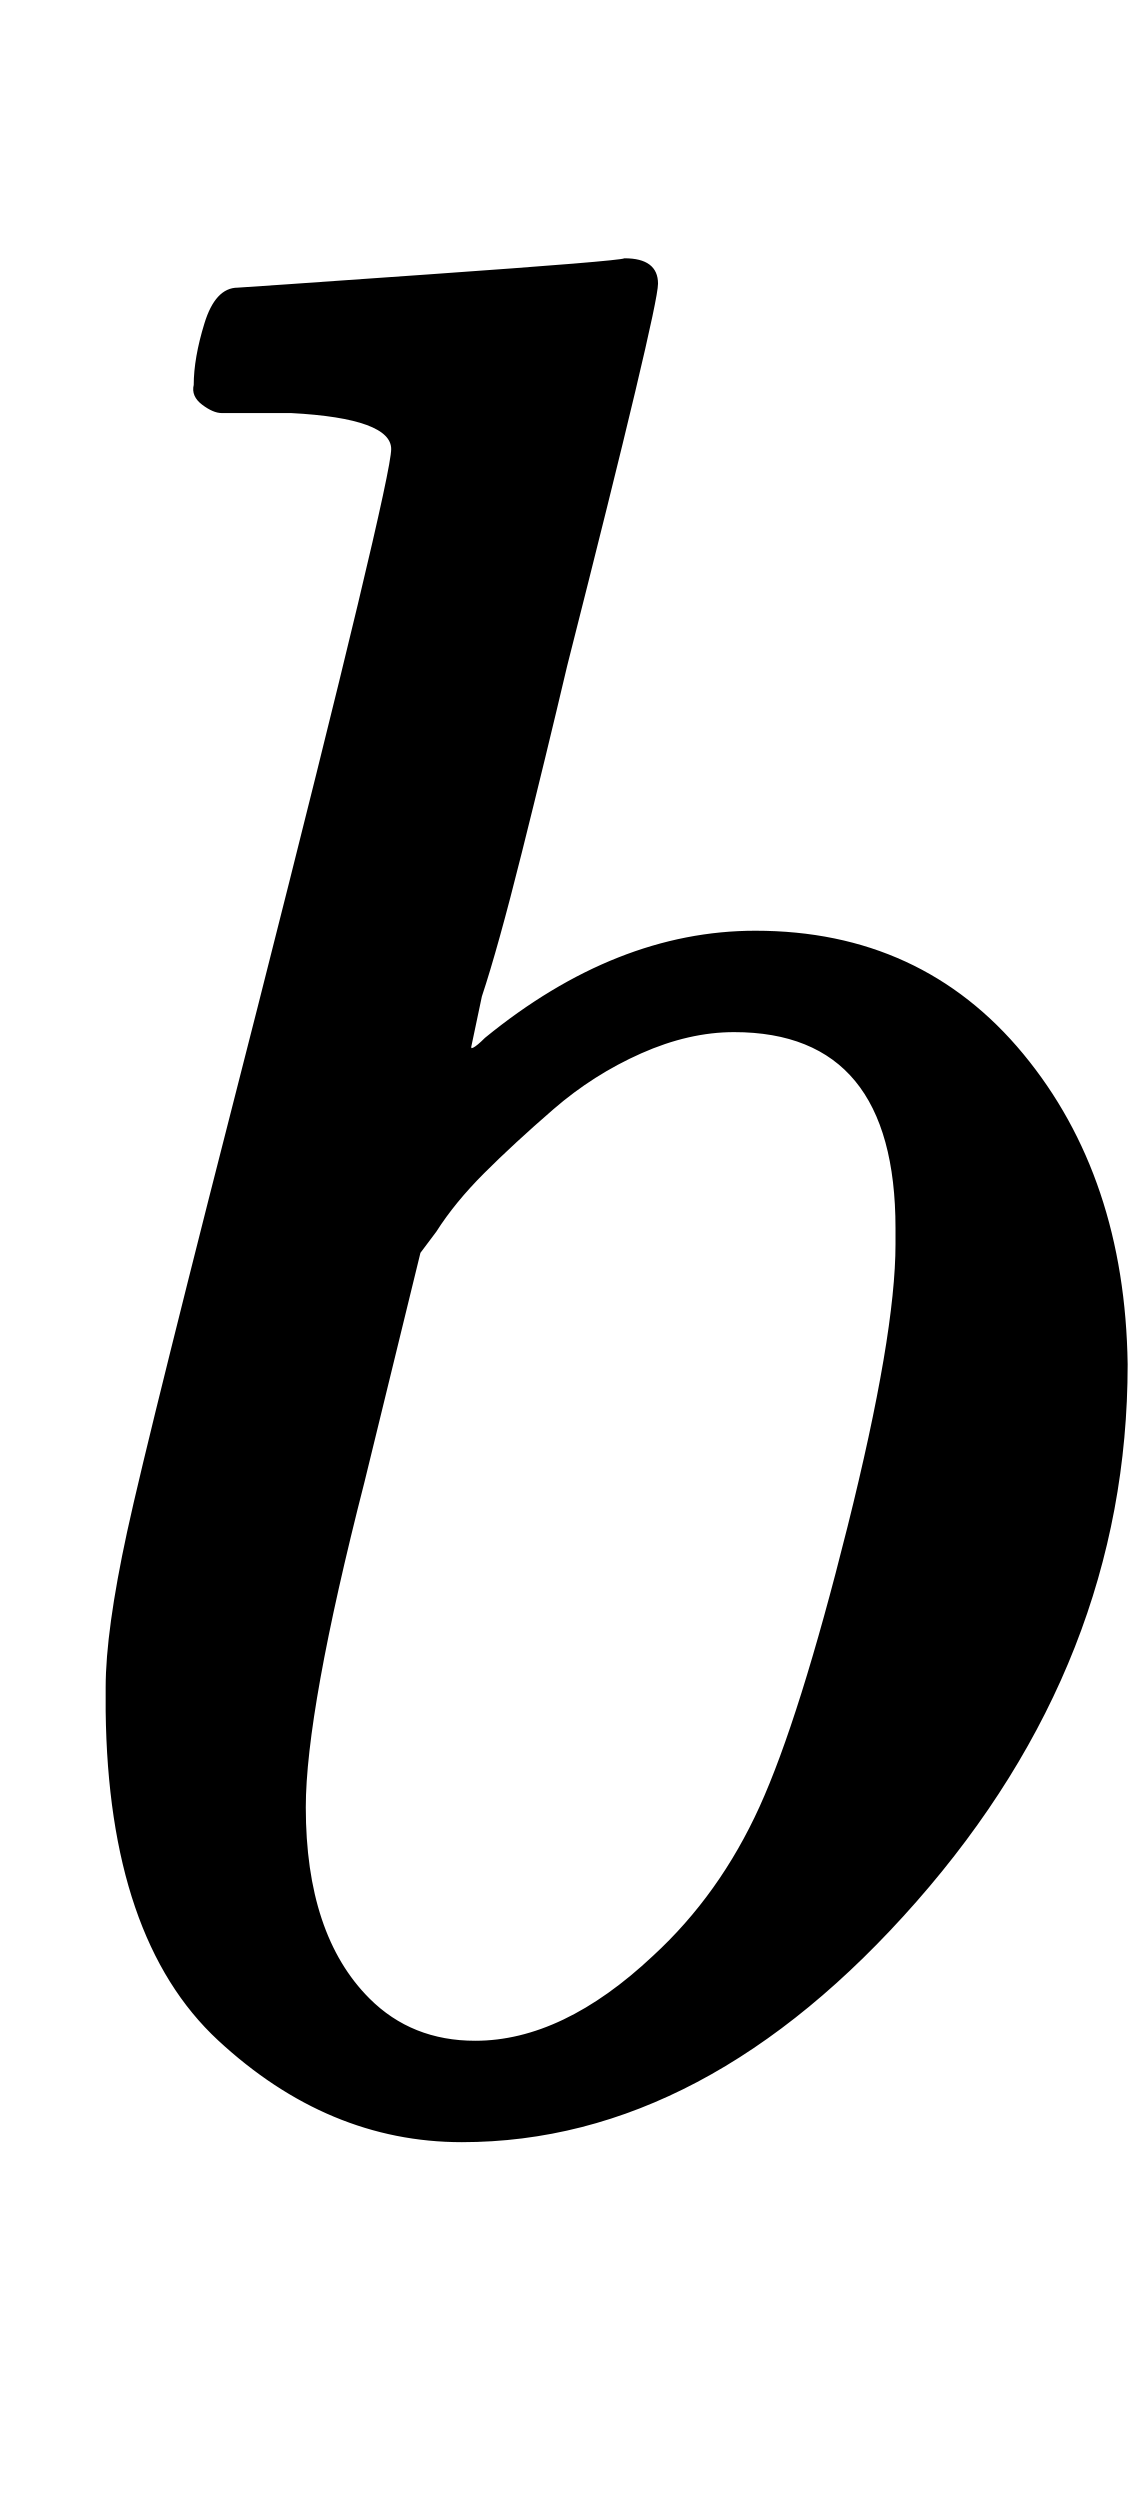
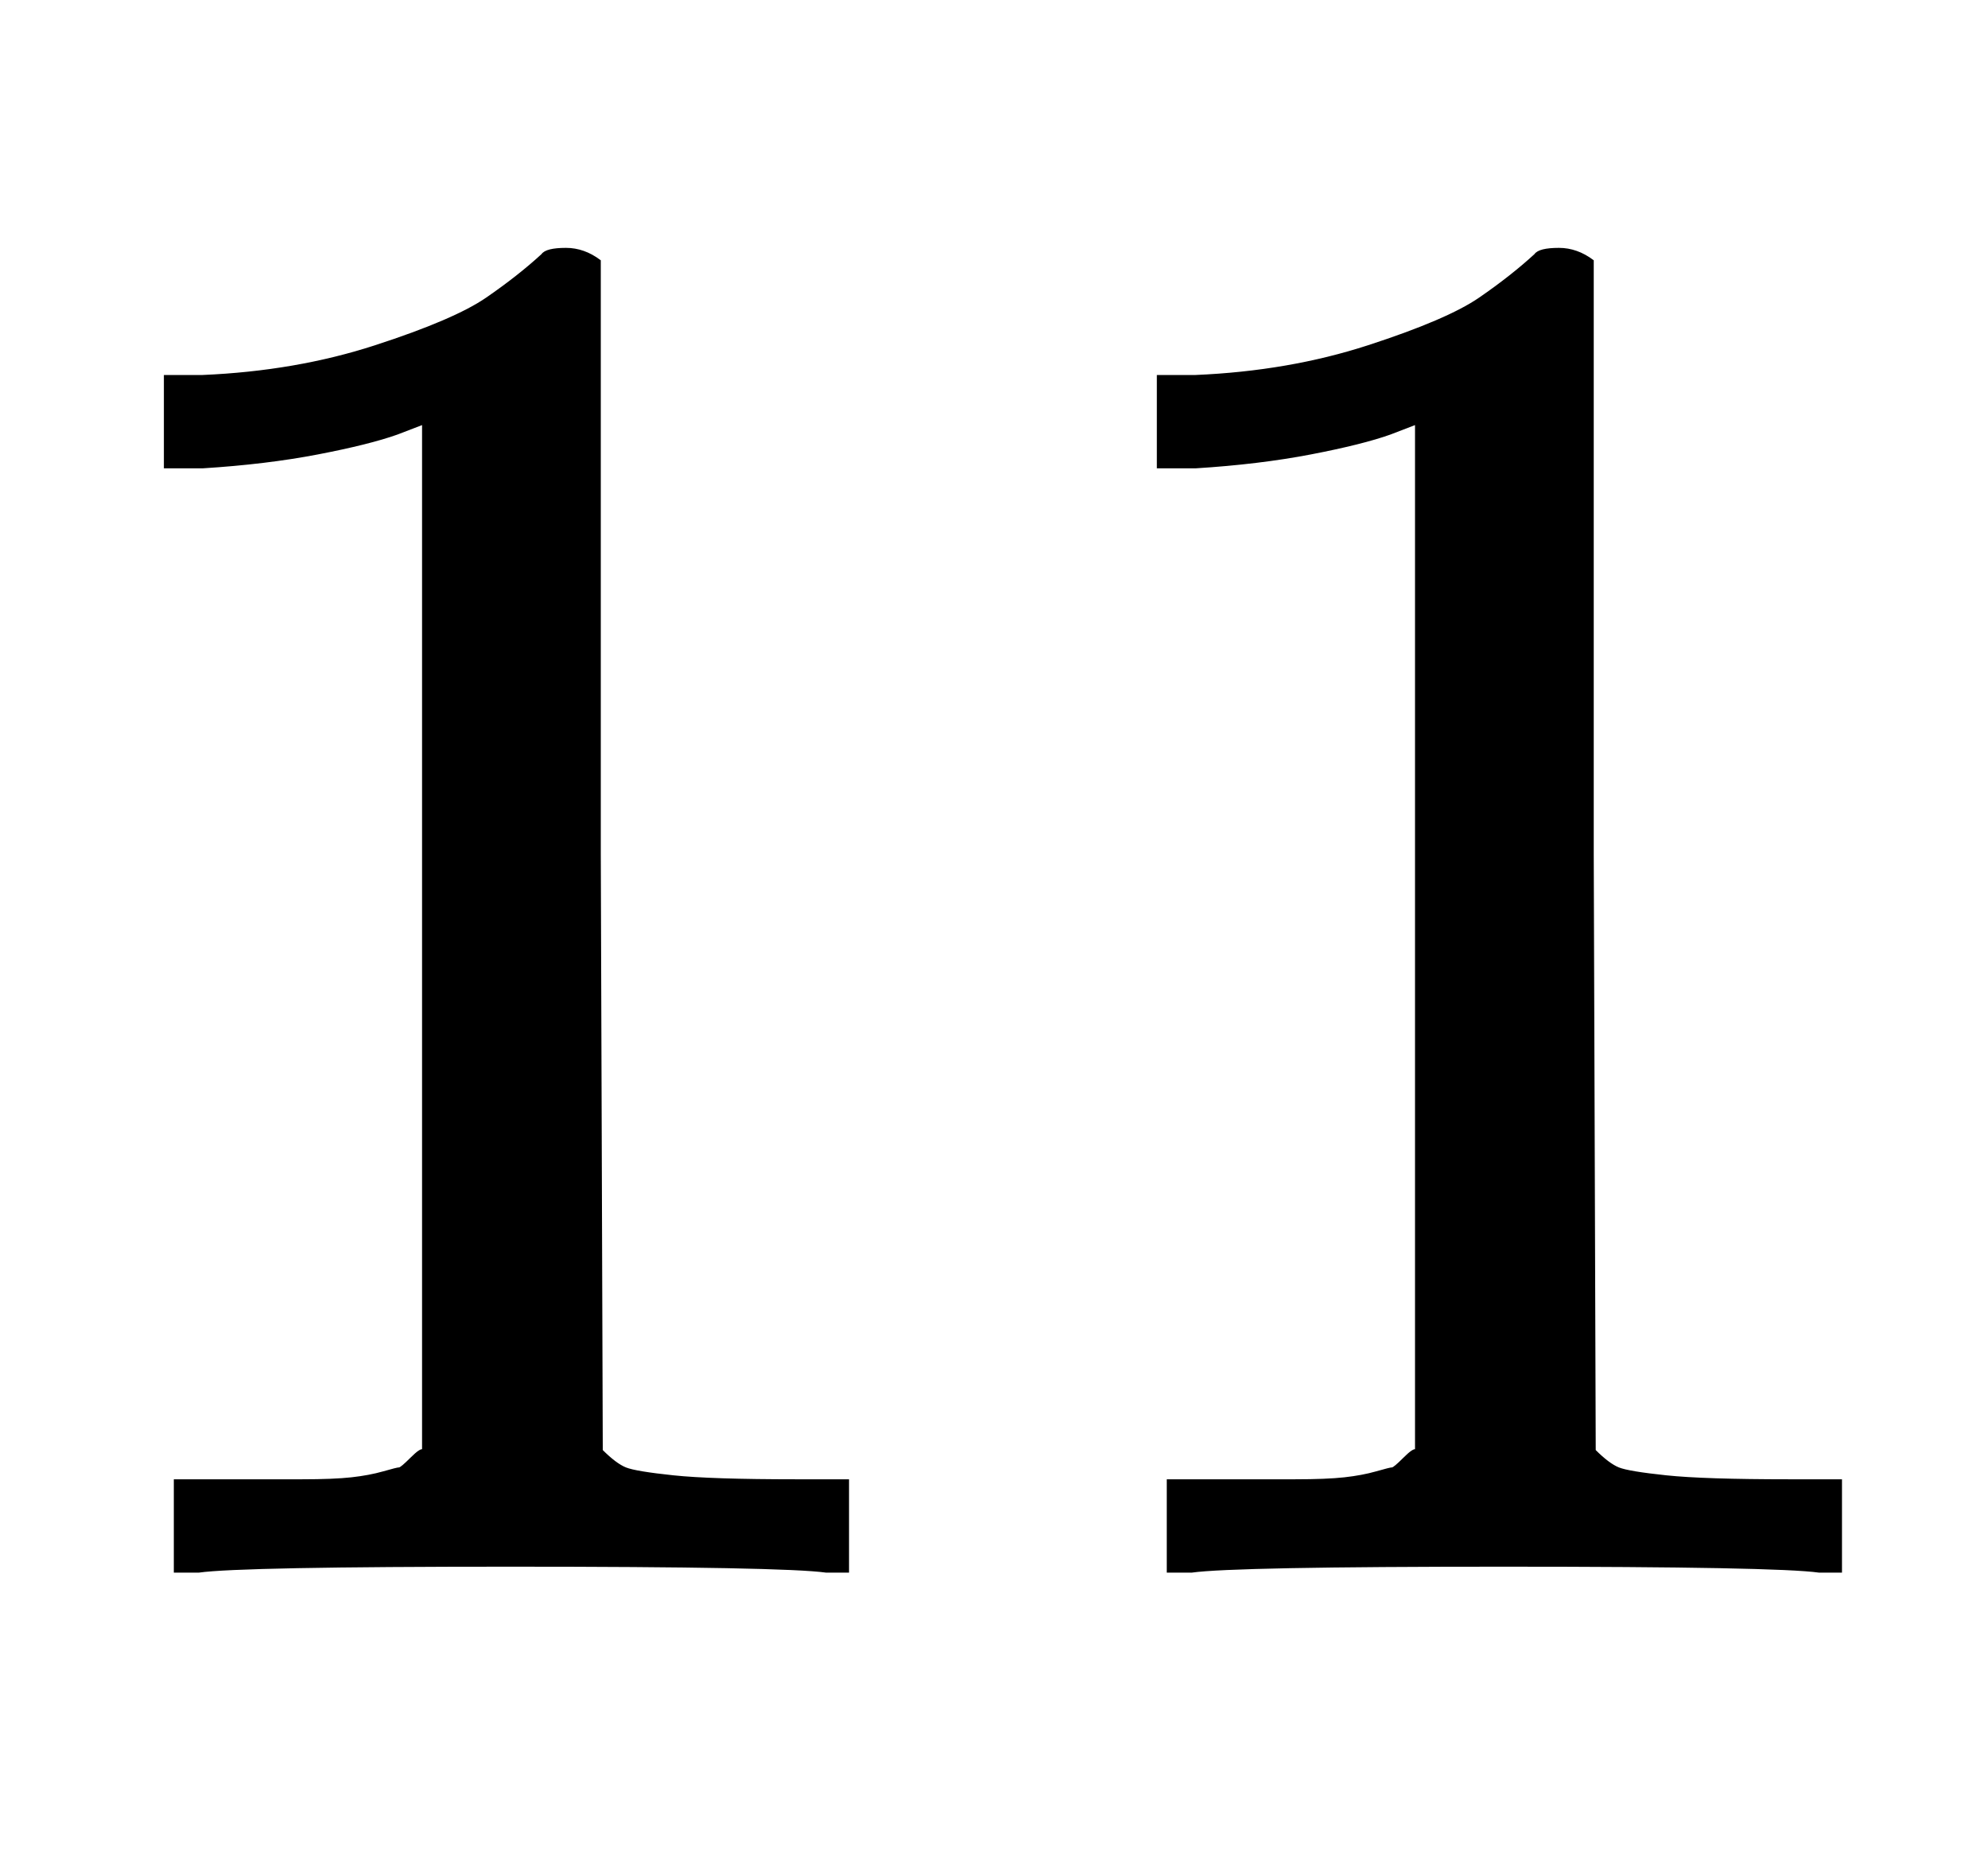
- <svg xmlns="http://www.w3.org/2000/svg" width="0.998ex" height="2.176ex" style="vertical-align: -0.338ex;" viewBox="0 -791.3 429.5 936.9" role="img" focusable="false">
+ <svg xmlns="http://www.w3.org/2000/svg" width="2.325ex" height="2.176ex" style="vertical-align: -0.338ex;" viewBox="0 -791.3 1001 936.9" role="img" focusable="false">
  <g stroke="currentColor" fill="currentColor" stroke-width="0" transform="matrix(1 0 0 -1 0 0)">
-     <path stroke-width="1" d="M73 647Q73 657 77 670T89 683Q90 683 161 688T234 694Q246 694 246 685T212 542Q204 508 195 472T180 418L176 399Q176 396 182 402Q231 442 283 442Q345 442 383 396T422 280Q422 169 343 79T173 -11Q123 -11 82 27T40 150V159Q40 180 48 217T97 414Q147 611 147 623T109 637Q104 637 101 637H96Q86 637 83 637T76 640T73 647ZM336 325V331Q336 405 275 405Q258 405 240 397T207 376T181 352T163 330L157 322L136 236Q114 150 114 114Q114 66 138 42Q154 26 178 26Q211 26 245 58Q270 81 285 114T318 219Q336 291 336 325Z" />
+     <path stroke-width="1" d="M213 578L200 573Q186 568 160 563T102 556H83V602H102Q149 604 189 617T245 641T273 663Q275 666 285 666Q294 666 302 660V361L303 61Q310 54 315 52T339 48T401 46H427V0H416Q395 3 257 3Q121 3 100 0H88V46H114Q136 46 152 46T177 47T193 50T201 52T207 57T213 61V578Z" />
+     <path stroke-width="1" d="M213 578L200 573Q186 568 160 563T102 556H83V602H102Q149 604 189 617T245 641T273 663Q275 666 285 666Q294 666 302 660V361L303 61Q310 54 315 52T339 48T401 46H427V0H416Q395 3 257 3Q121 3 100 0H88V46H114Q136 46 152 46T177 47T193 50T201 52T207 57T213 61V578Z" transform="translate(500,0)" />
  </g>
</svg>
